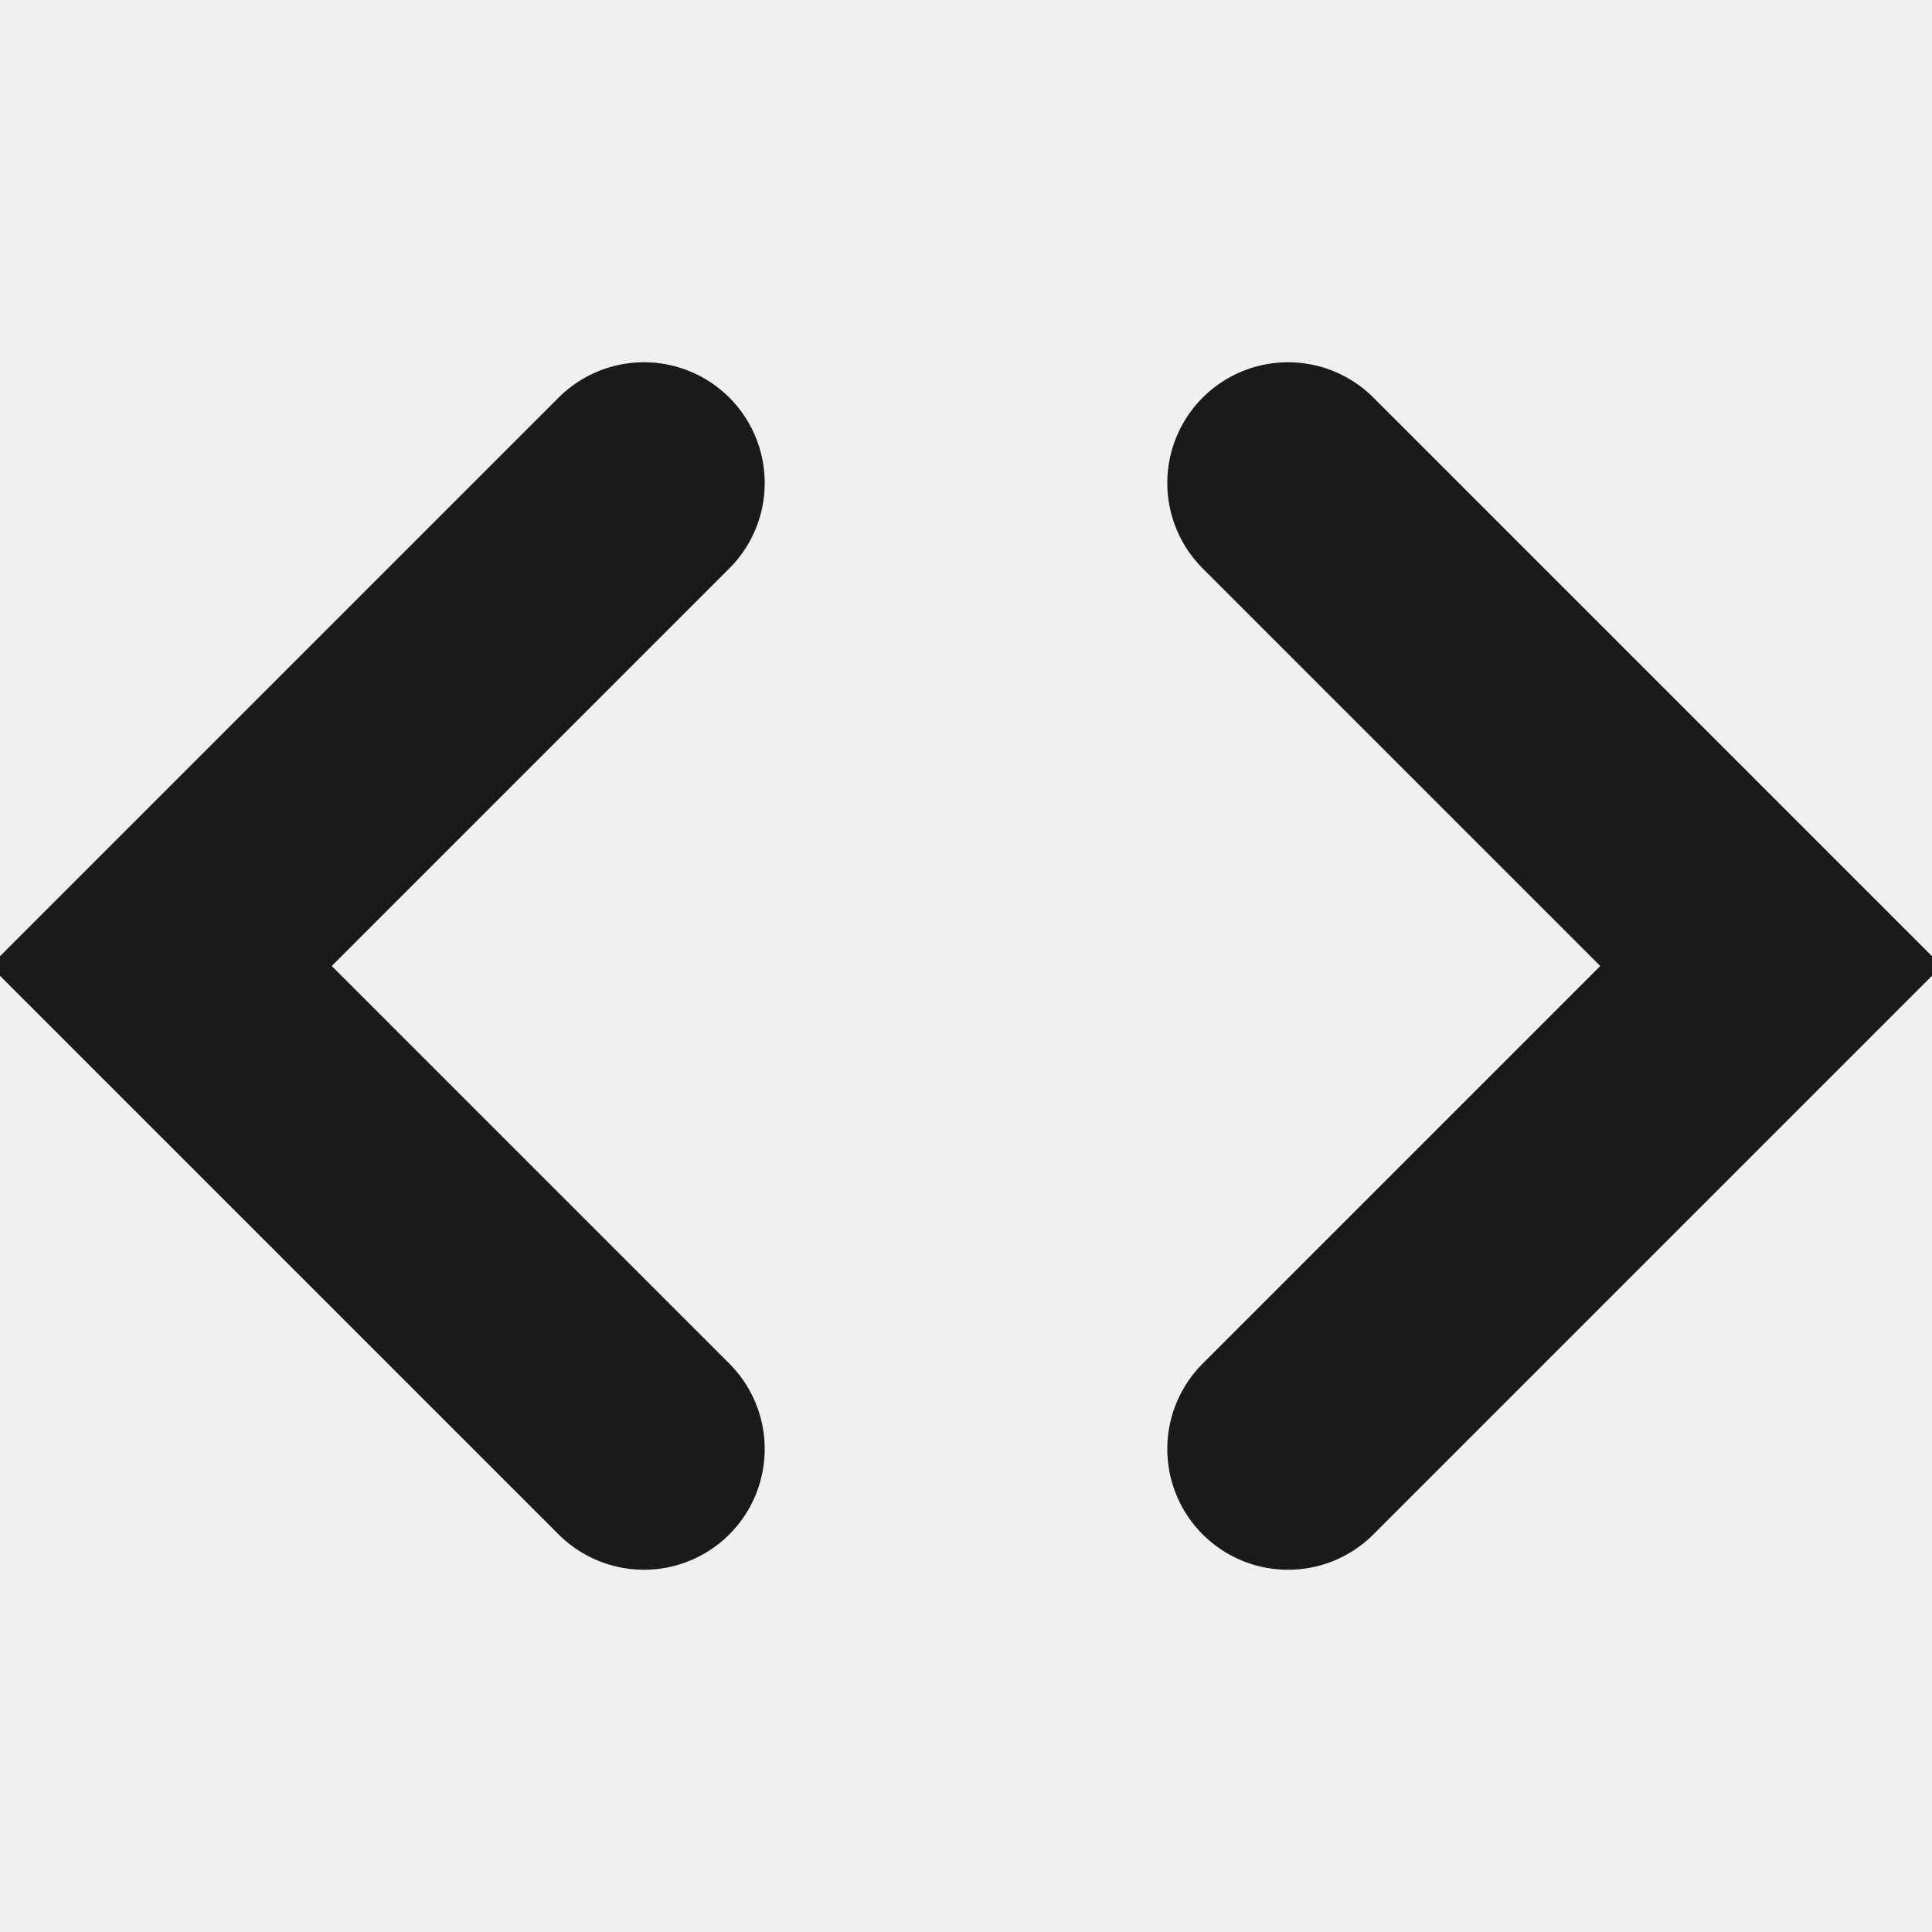
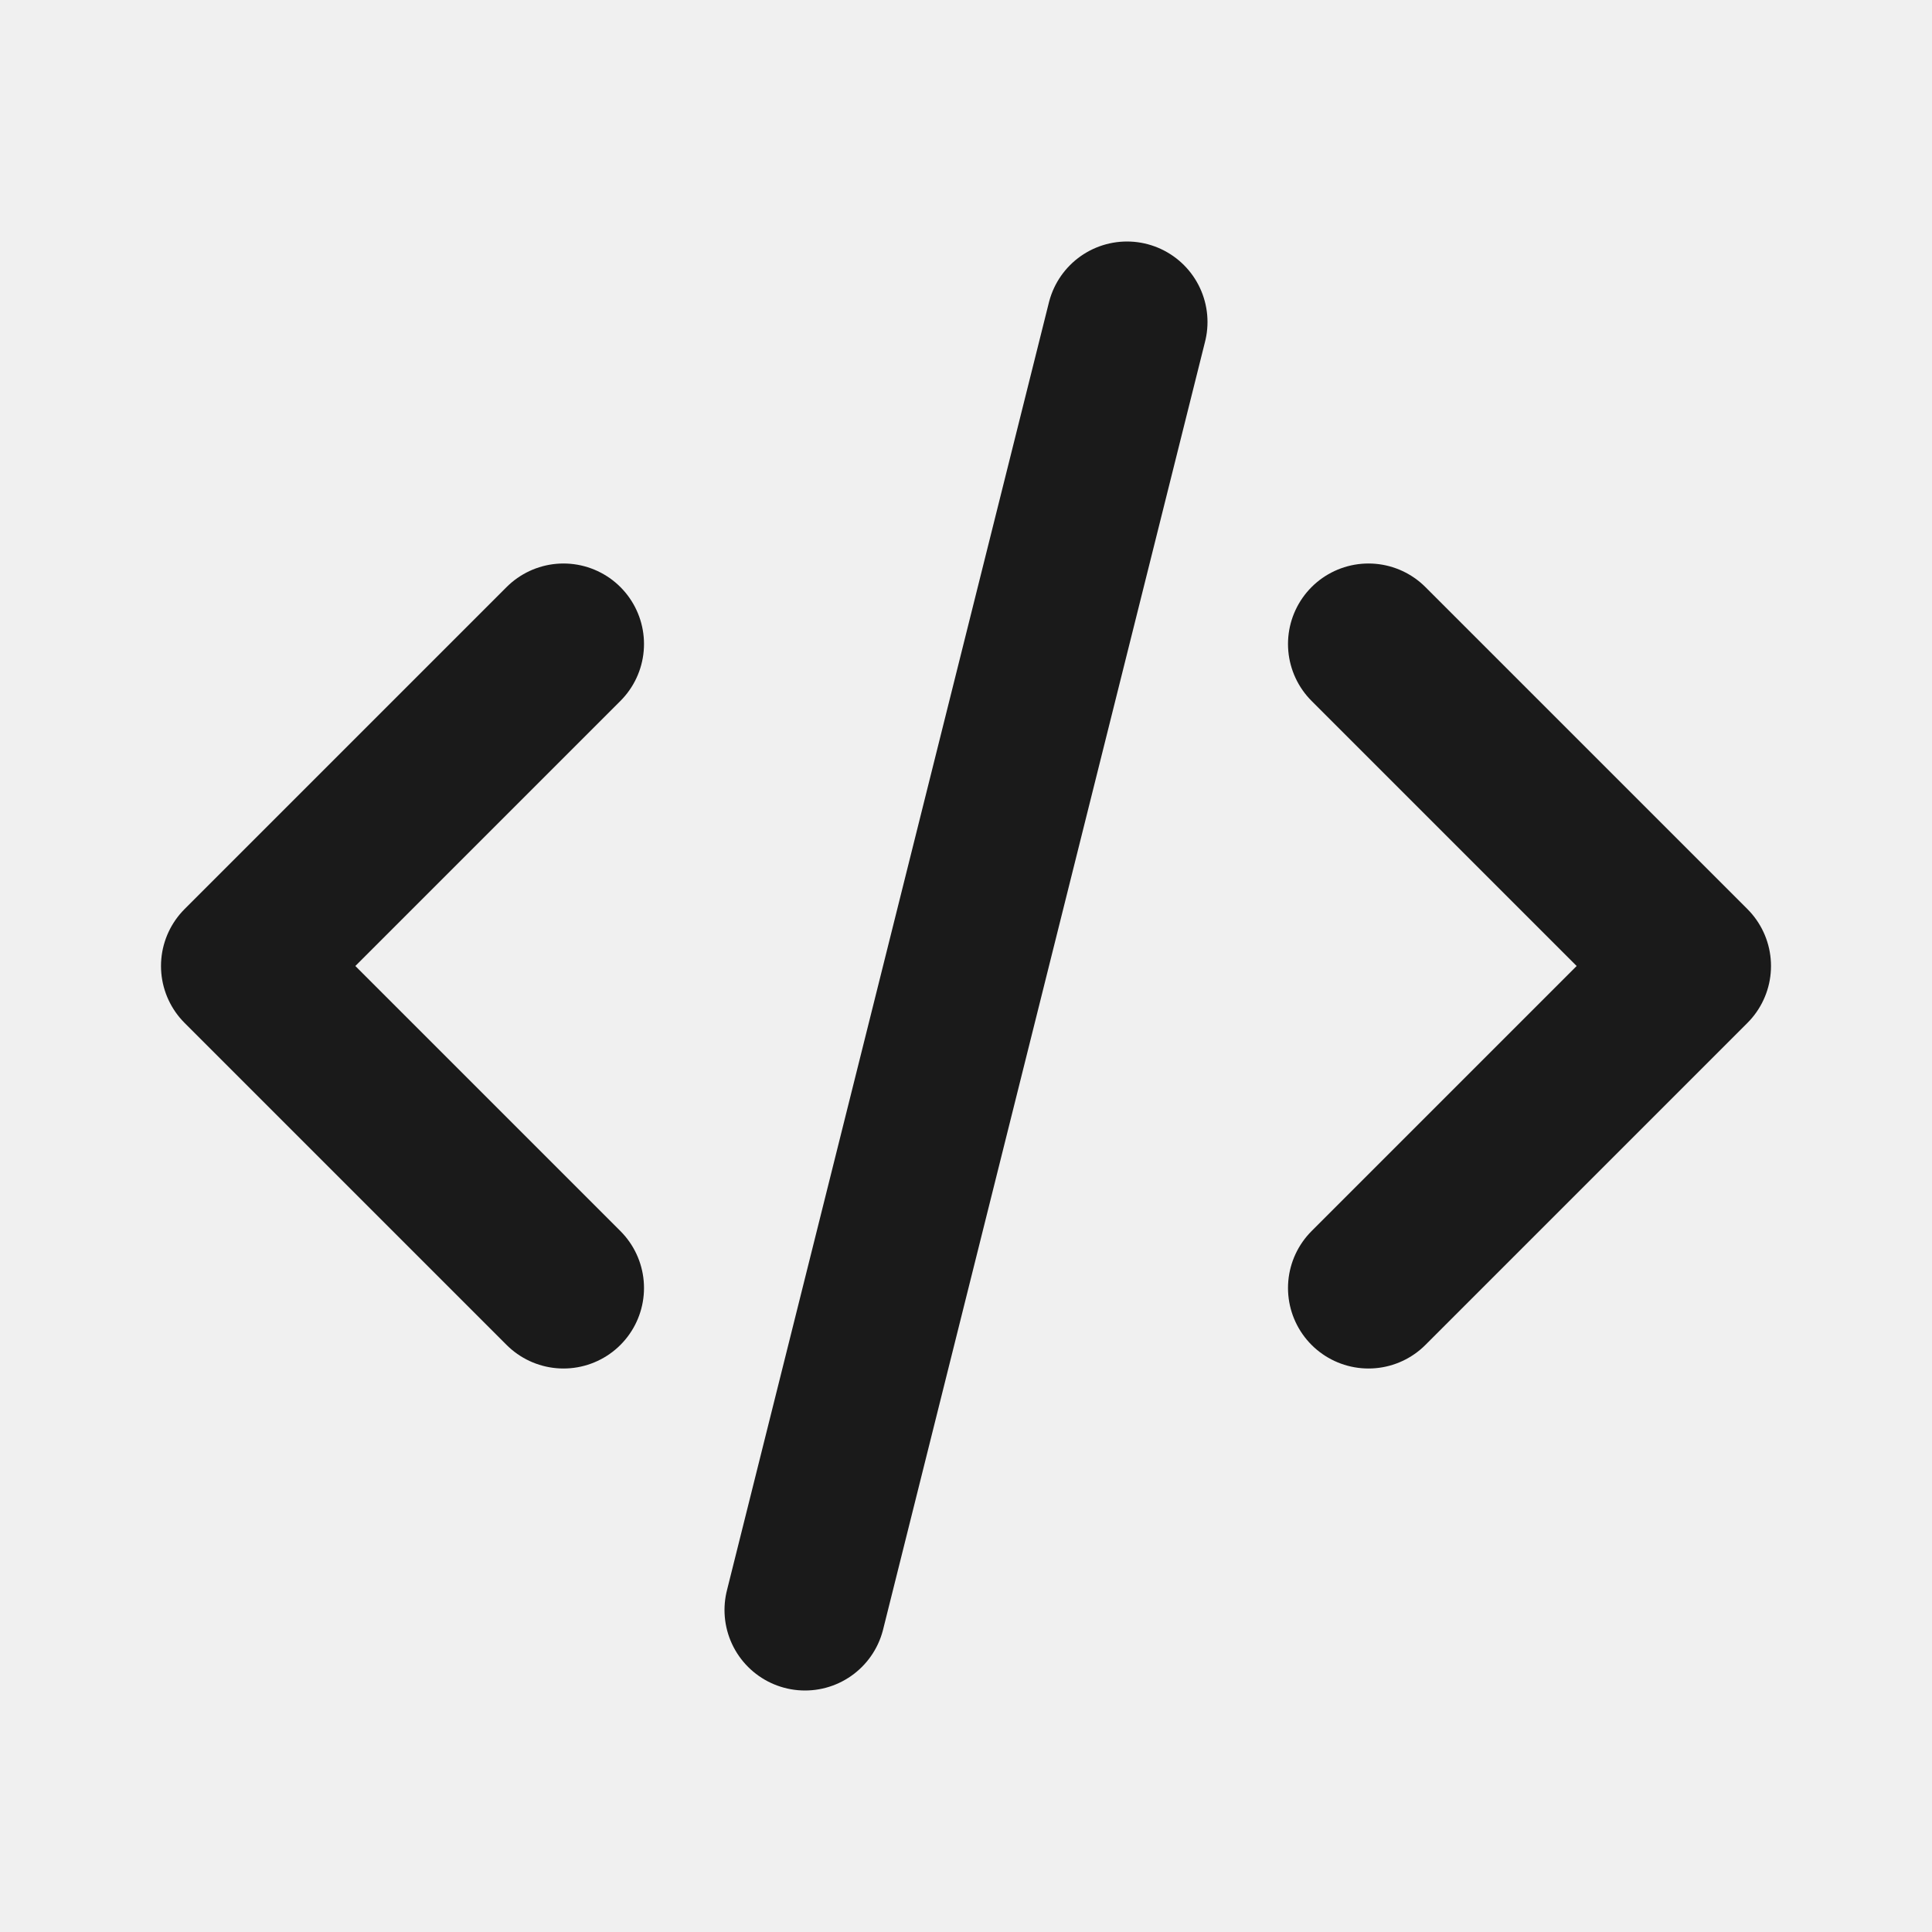
- <svg xmlns="http://www.w3.org/2000/svg" width="16" height="16" viewBox="0 0 16 16" fill="none">
-   <g clip-path="url(#clip0_100_2234)">
-     <path d="M10.667 12L14.667 8L10.667 4M5.333 4L1.333 8L5.333 12" stroke="#1A1A1A" stroke-width="2" stroke-linecap="round" />
-   </g>
-   <defs>
-     <clipPath id="clip0_100_2234">
-       <rect width="16" height="16" fill="white" />
-     </clipPath>
-   </defs>
+ <svg xmlns="http://www.w3.org/2000/svg" width="16" height="16" viewBox="0 0 24 24" fill="none">
+   <path d="M7 8l-4 4l4 4" stroke="#1A1A1A" stroke-width="2" stroke-linecap="round" stroke-linejoin="round" />
+   <path d="M17 8l4 4l-4 4" stroke="#1A1A1A" stroke-width="2" stroke-linecap="round" stroke-linejoin="round" />
+   <path d="M14 4l-4 16" stroke="#1A1A1A" stroke-width="2" stroke-linecap="round" stroke-linejoin="round" />
</svg>
